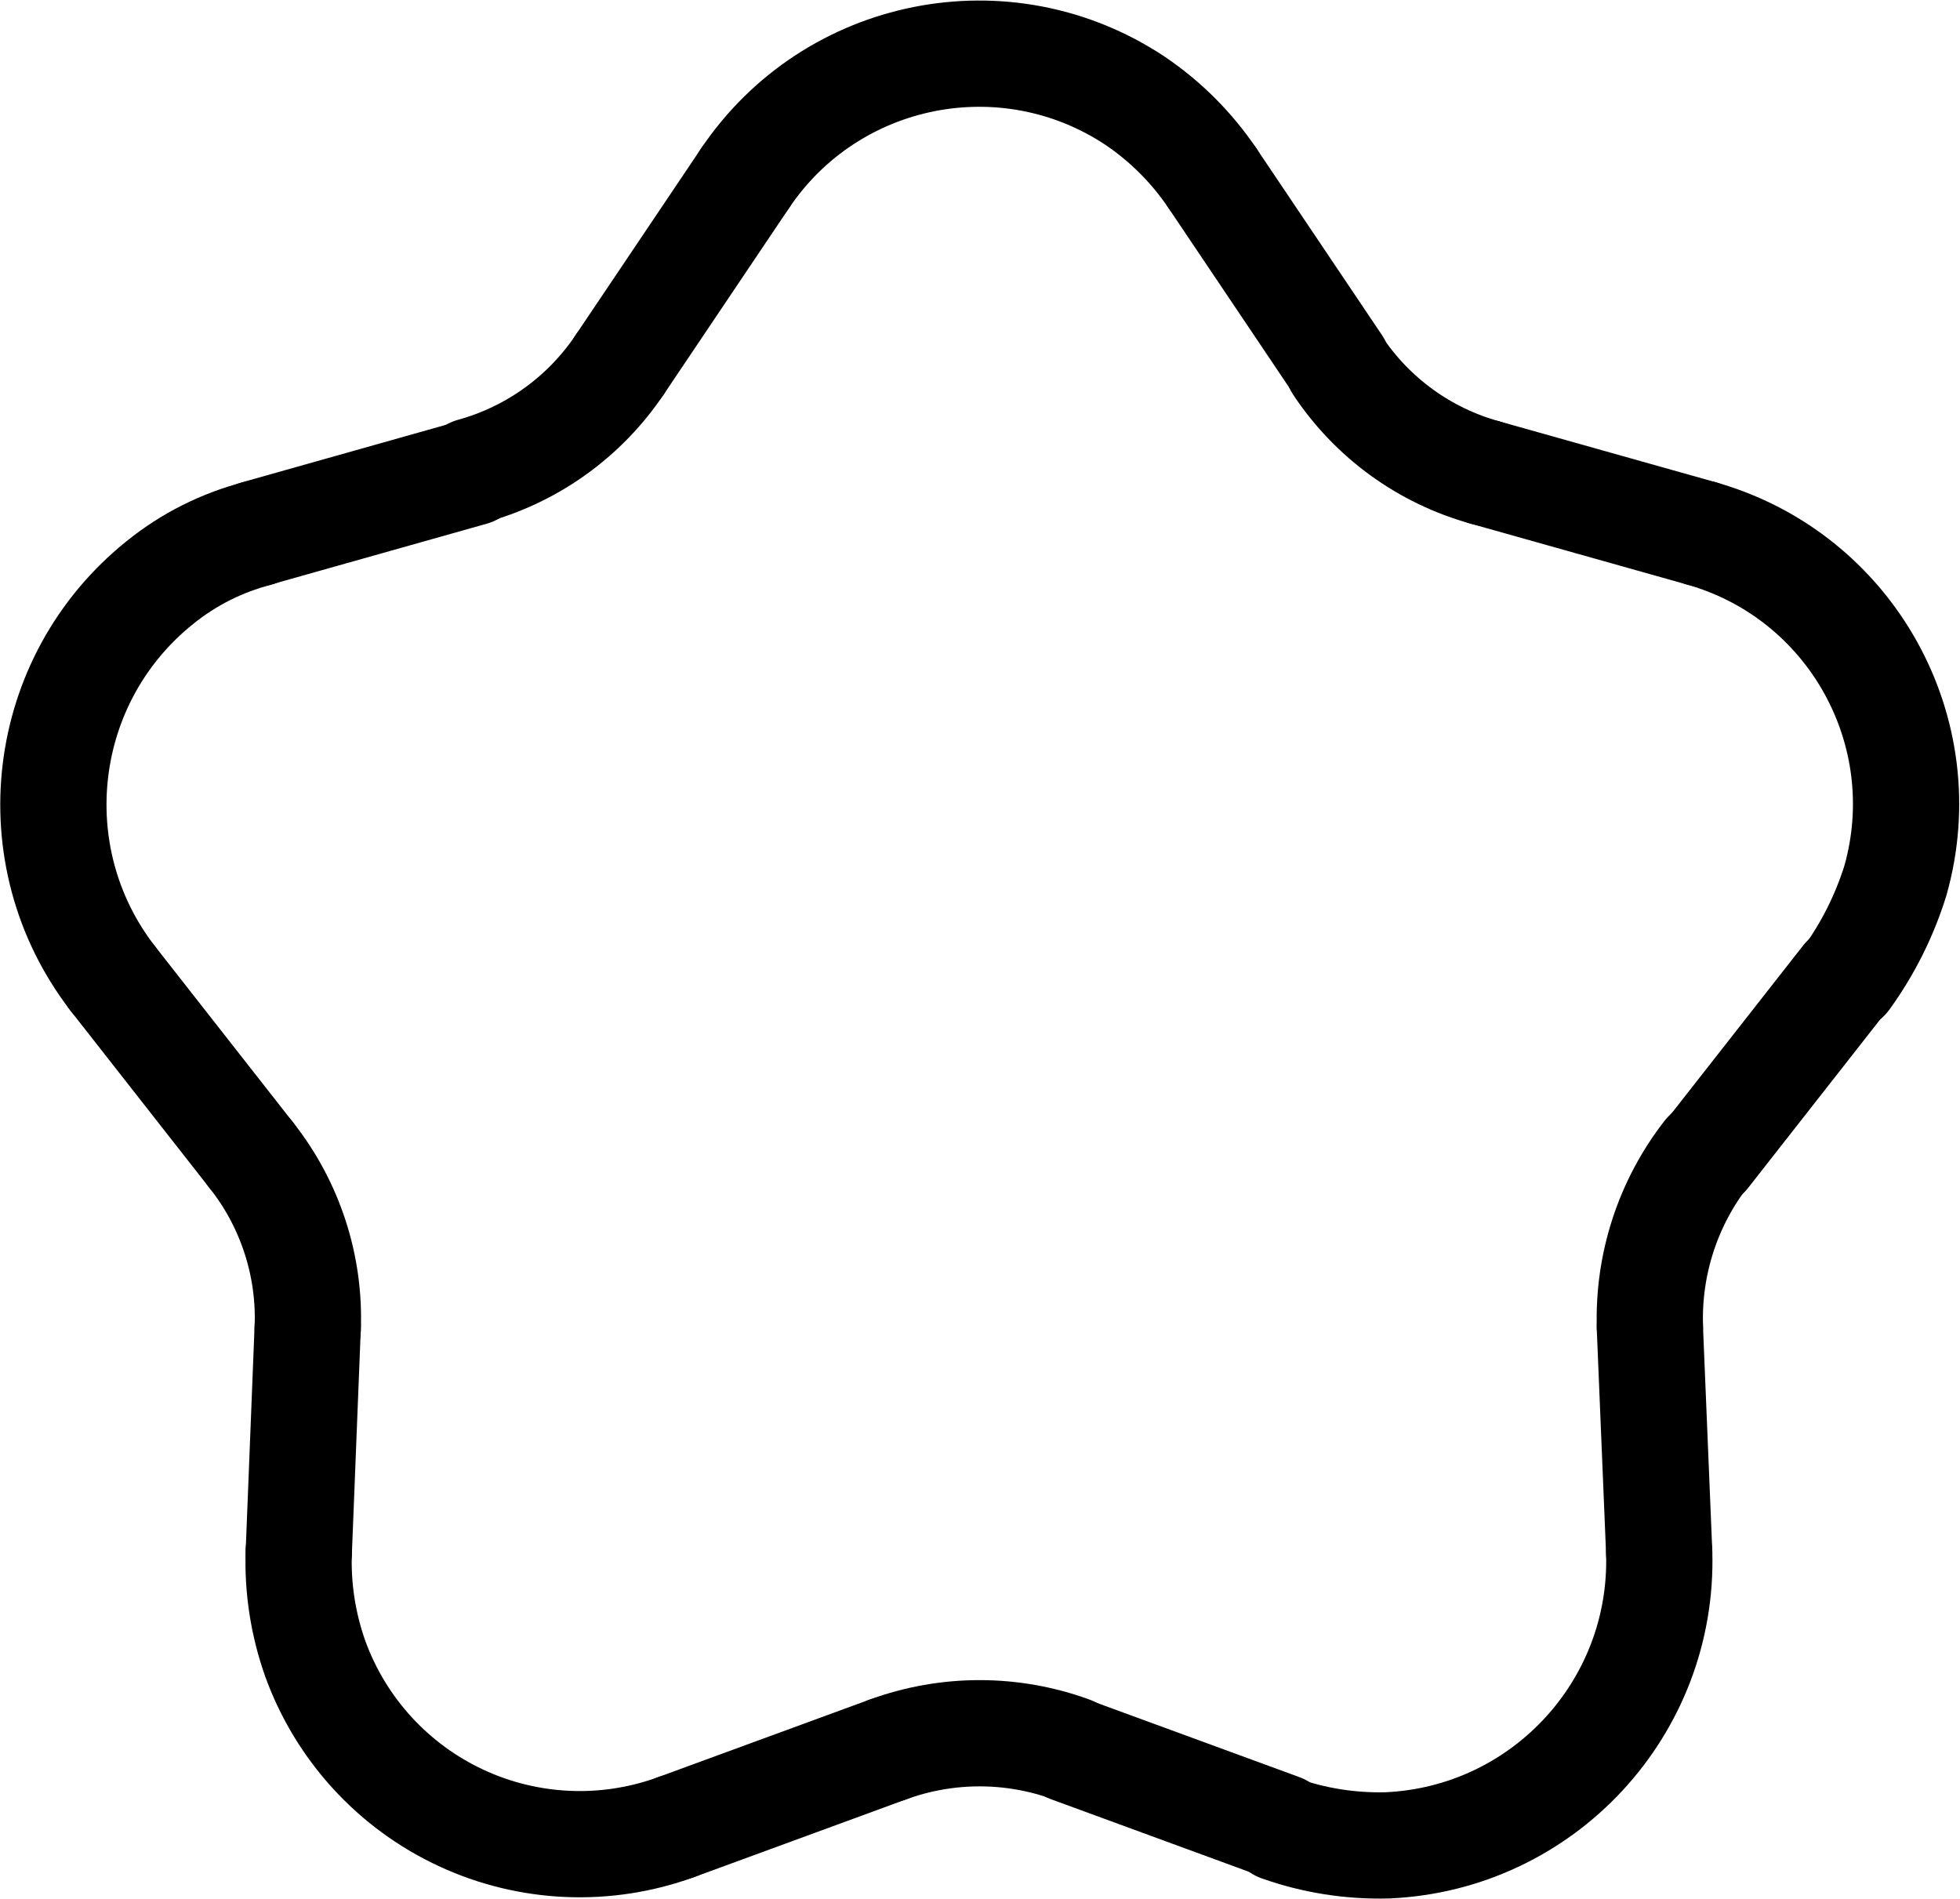
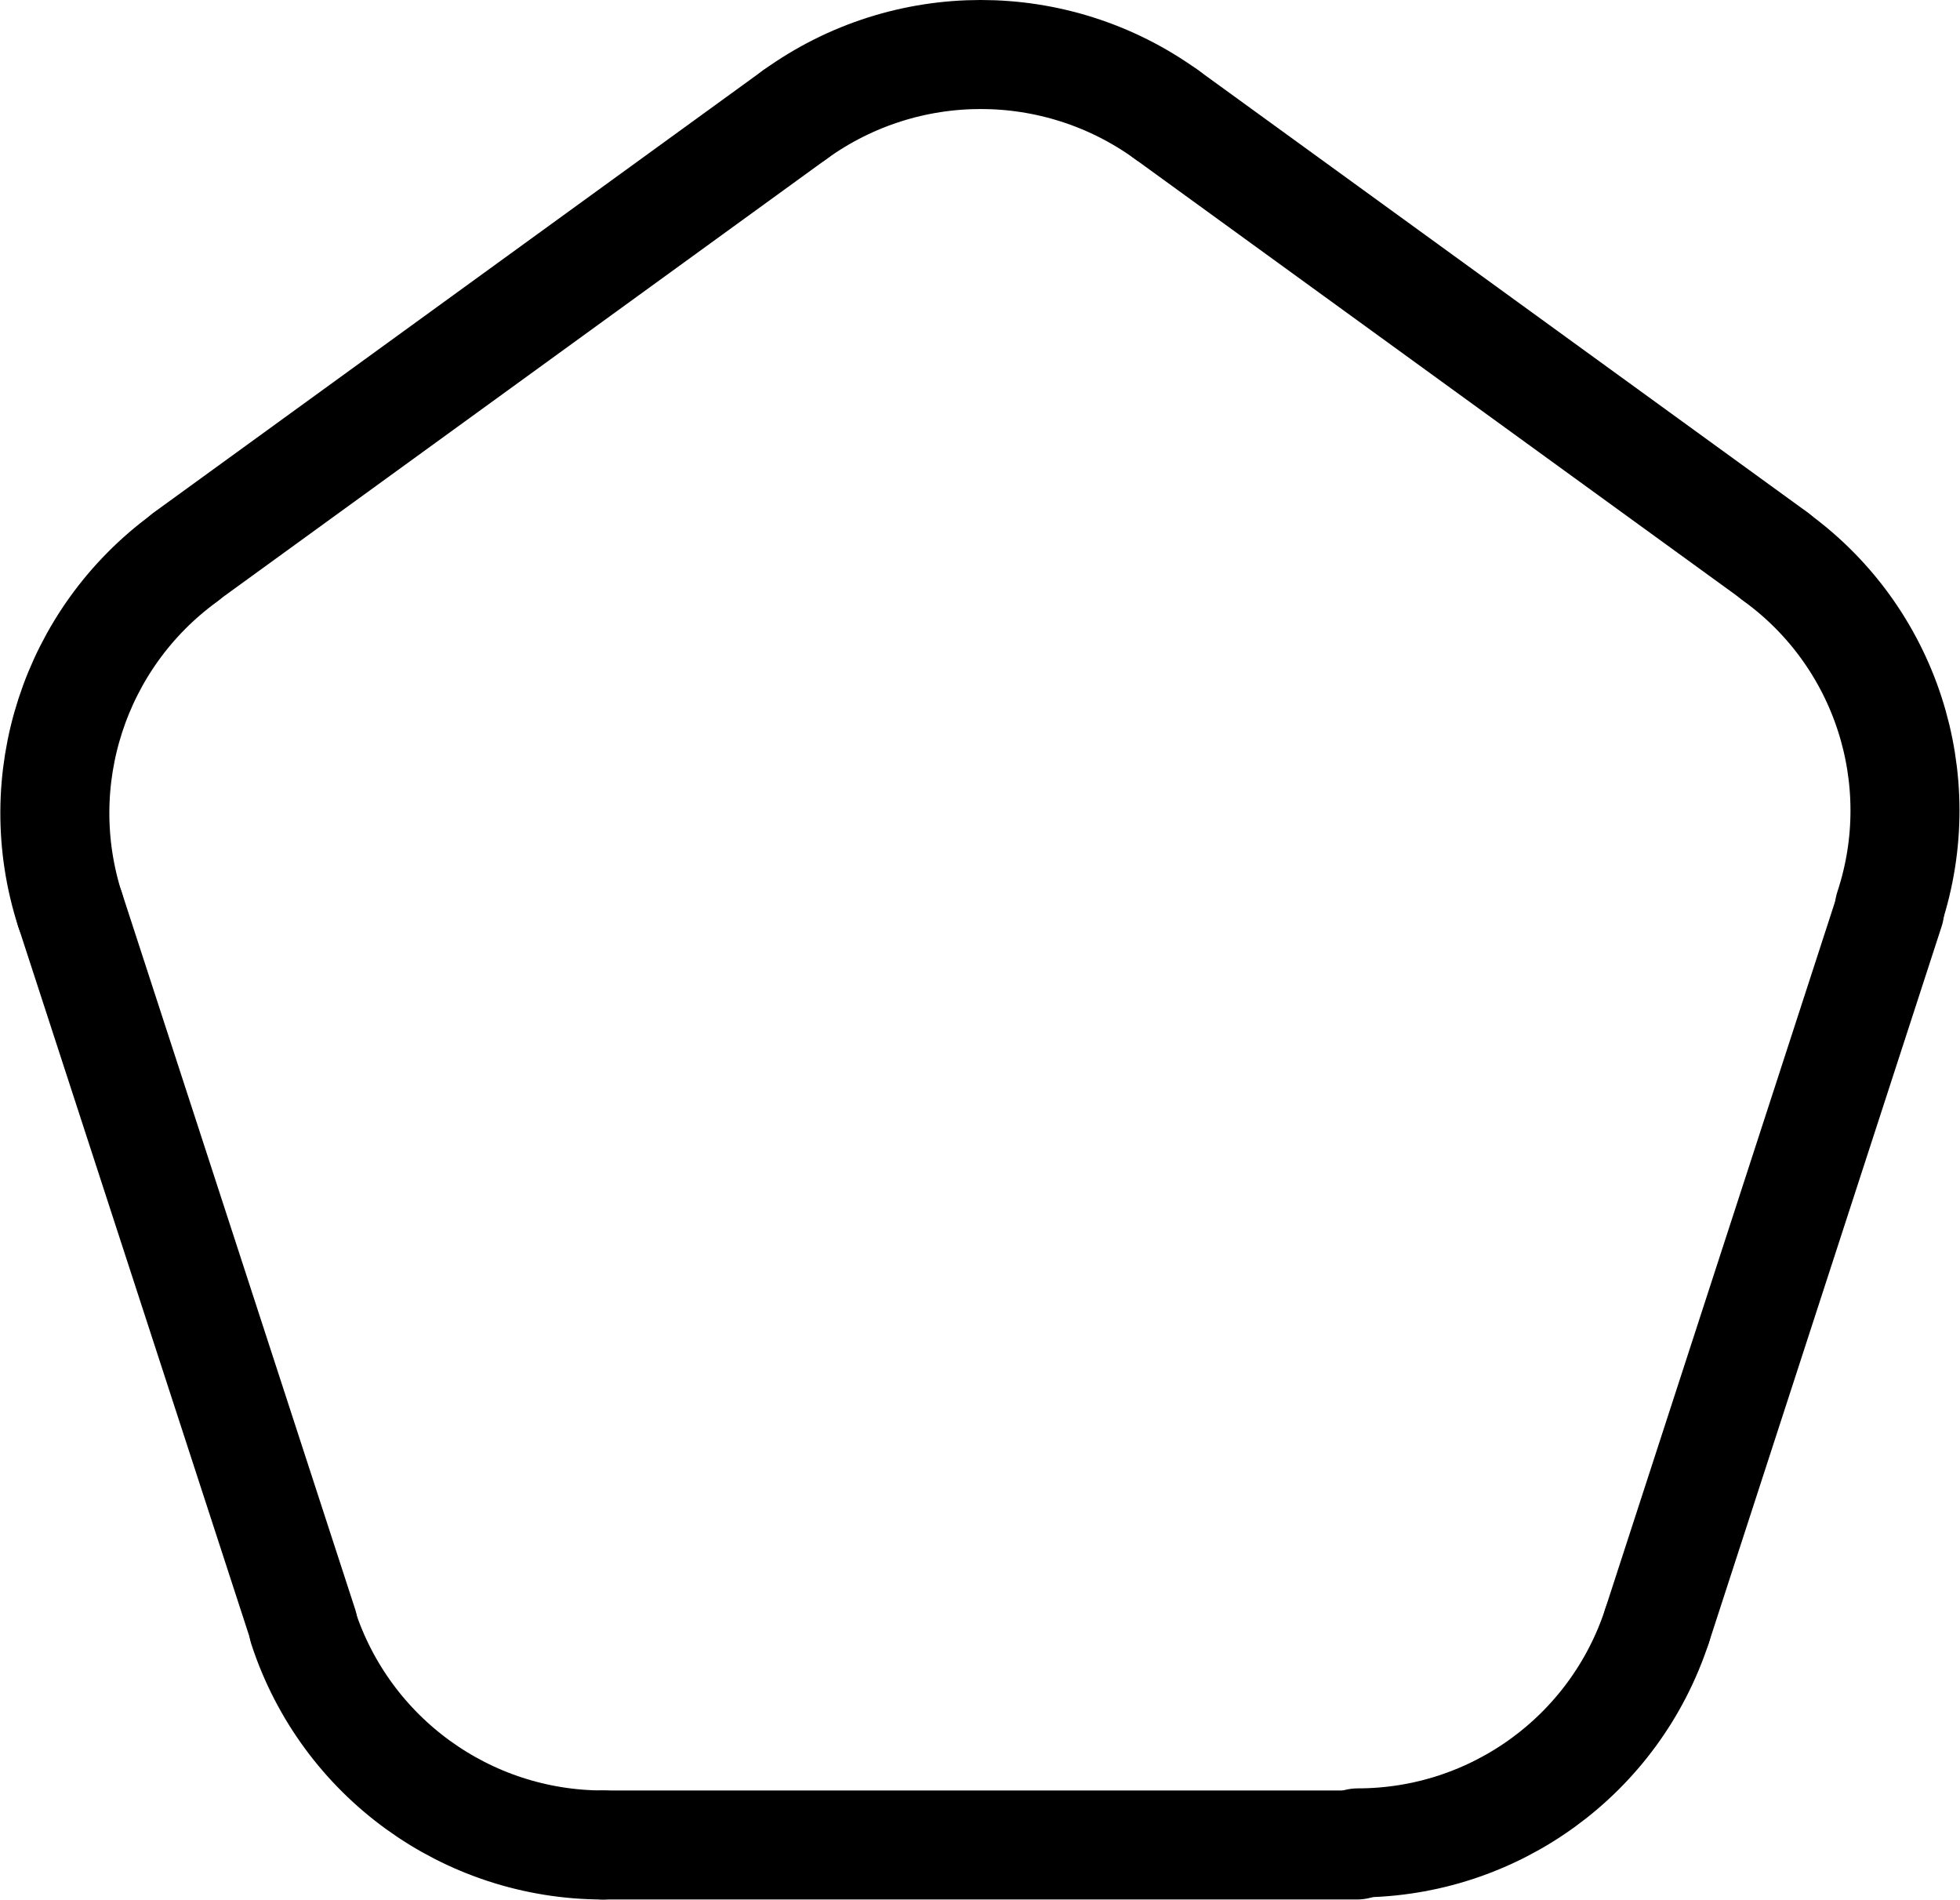
- <svg xmlns="http://www.w3.org/2000/svg" width="92.239" height="89.34" viewBox="0 0 92.239 89.34">
-   <g id="shape7" transform="translate(-1698.853 -698.673)">
-     <line id="svg_45" x1="6.523" y1="8.321" stroke-width="5" transform="translate(1704.152 744.707)" stroke="#000" stroke-linecap="round" stroke-linejoin="round" fill="none" />
-     <path id="svg_46" d="M519.152,337.707a13.39,13.39,0,0,1,2.238-18.631,12.128,12.128,0,0,1,4.572-2.3" transform="translate(1185 407)" fill="none" stroke="#000" stroke-linecap="round" stroke-linejoin="round" stroke-width="5" />
-     <line id="svg_47" y1="2.869" x2="10.176" stroke-width="5" transform="translate(1710.905 720.911)" stroke="#000" stroke-linecap="round" stroke-linejoin="round" fill="none" />
-     <path id="svg_48" d="M543.025,308.823a12.3,12.3,0,0,1-6.944,5.012" transform="translate(1185 407)" fill="none" stroke="#000" stroke-linecap="round" stroke-linejoin="round" stroke-width="5" />
-     <line id="svg_49" y1="8.761" x2="5.892" stroke-width="5" transform="translate(1728.025 707.062)" stroke="#000" stroke-linecap="round" stroke-linejoin="round" fill="none" />
-     <path id="svg_50" d="M548.916,300.062a13.275,13.275,0,0,1,18.344-3.654,13.543,13.543,0,0,1,3.654,3.654" transform="translate(1185 407)" fill="none" stroke="#000" stroke-linecap="round" stroke-linejoin="round" stroke-width="5" />
-     <line id="svg_51" x2="5.892" y2="8.761" stroke-width="5" transform="translate(1755.914 707.062)" stroke="#000" stroke-linecap="round" stroke-linejoin="round" fill="none" />
-     <path id="svg_52" d="M583.749,313.911a12.242,12.242,0,0,1-6.944-5.031" transform="translate(1185 407)" fill="none" stroke="#000" stroke-linecap="round" stroke-linejoin="round" stroke-width="5" />
-     <line id="svg_53" x2="10.196" y2="2.869" stroke-width="5" transform="translate(1768.749 720.911)" stroke="#000" stroke-linecap="round" stroke-linejoin="round" fill="none" />
-     <path id="svg_54" d="M593.945,316.781a13.237,13.237,0,0,1,9.105,16.336,15.9,15.9,0,0,1-2.3,4.591" transform="translate(1185 407)" fill="none" stroke="#000" stroke-linecap="round" stroke-linejoin="round" stroke-width="5" />
-     <line id="svg_55" x1="6.523" y2="8.321" stroke-width="5" transform="translate(1779.155 744.707)" stroke="#000" stroke-linecap="round" stroke-linejoin="round" fill="none" />
-     <path id="svg_56" d="M591.5,354.12a12.625,12.625,0,0,1,2.659-8.168" transform="translate(1185 407)" fill="none" stroke="#000" stroke-linecap="round" stroke-linejoin="round" stroke-width="5" />
-     <line id="svg_57" x2="0.44" y2="10.616" stroke-width="5" transform="translate(1776.496 761.12)" stroke="#000" stroke-linecap="round" stroke-linejoin="round" fill="none" />
-     <path id="svg_58" d="M591.936,364.736a13.39,13.39,0,0,1-12.778,13.773,14.1,14.1,0,0,1-5.088-.8" transform="translate(1185 407)" fill="none" stroke="#000" stroke-linecap="round" stroke-linejoin="round" stroke-width="5" />
-     <line id="svg_59" x1="9.966" y1="3.654" stroke-width="5" transform="translate(1749.181 780.994)" stroke="#000" stroke-linecap="round" stroke-linejoin="round" fill="none" />
-     <path id="svg_60" d="M555.65,373.994a12.568,12.568,0,0,1,8.608,0" transform="translate(1185 407)" fill="none" stroke="#000" stroke-linecap="round" stroke-linejoin="round" stroke-width="5" />
-     <line id="svg_61" x1="9.966" y2="3.654" stroke-width="5" transform="translate(1730.684 780.994)" stroke="#000" stroke-linecap="round" stroke-linejoin="round" fill="none" />
-     <path id="svg_62" d="M545.684,377.648a13.237,13.237,0,0,1-16.986-7.9,13.619,13.619,0,0,1-.784-5.088" transform="translate(1185 407)" fill="none" stroke="#000" stroke-linecap="round" stroke-linejoin="round" stroke-width="5" />
-     <line id="svg_63" y1="10.616" x2="0.421" stroke-width="5" transform="translate(1712.913 761.12)" stroke="#000" stroke-linecap="round" stroke-linejoin="round" fill="none" />
-     <path id="svg_64" d="M525.675,346.028a12.338,12.338,0,0,1,2.659,8.168" transform="translate(1185 407)" fill="none" stroke="#000" stroke-linecap="round" stroke-linejoin="round" stroke-width="5" />
+ <svg xmlns="http://www.w3.org/2000/svg" width="89.898" height="87.107" viewBox="0 0 89.898 87.107">
+   <g id="shape3" transform="translate(-1699.788 -558.223)">
+     <path id="svg_35" d="M542.451,235.829a14.48,14.48,0,0,1-13.753-9.966" transform="translate(1185 407)" fill="none" stroke="#000" stroke-linecap="round" stroke-linejoin="round" stroke-width="5" />
+     <line id="svg_36" x1="10.693" y1="32.844" stroke-width="5" transform="translate(1703.005 599.942)" stroke="#000" stroke-linecap="round" stroke-linejoin="round" fill="none" />
+     <path id="svg_37" d="M518,192.942a14.48,14.48,0,0,1,5.241-16.125" transform="translate(1185 407)" fill="none" stroke="#000" stroke-linecap="round" stroke-linejoin="round" stroke-width="5" />
+     <line id="svg_38" y1="20.276" x2="27.947" stroke-width="5" transform="translate(1708.322 563.464)" stroke="#000" stroke-linecap="round" stroke-linejoin="round" fill="none" />
+     <path id="svg_39" d="M551.269,156.464a14.557,14.557,0,0,1,17.005,0" transform="translate(1185 407)" fill="none" stroke="#000" stroke-linecap="round" stroke-linejoin="round" stroke-width="5" />
+     <line id="svg_40" x2="27.947" y2="20.276" stroke-width="5" transform="translate(1753.274 563.464)" stroke="#000" stroke-linecap="round" stroke-linejoin="round" fill="none" />
+     <path id="svg_41" d="M596.2,176.74a14.365,14.365,0,0,1,5.241,16.145" transform="translate(1185 407)" fill="none" stroke="#000" stroke-linecap="round" stroke-linejoin="round" stroke-width="5" />
+     <line id="svg_42" x1="10.674" y2="32.844" stroke-width="5" transform="translate(1775.789 599.942)" stroke="#000" stroke-linecap="round" stroke-linejoin="round" fill="none" />
+     <path id="svg_43" d="M590.789,225.786a14.442,14.442,0,0,1-13.715,9.947" transform="translate(1185 407)" fill="none" stroke="#000" stroke-linecap="round" stroke-linejoin="round" stroke-width="5" />
+     <line id="svg_44" x1="34.565" stroke-width="5" transform="translate(1727.451 642.829)" stroke="#000" stroke-linecap="round" stroke-linejoin="round" fill="none" />
  </g>
</svg>
